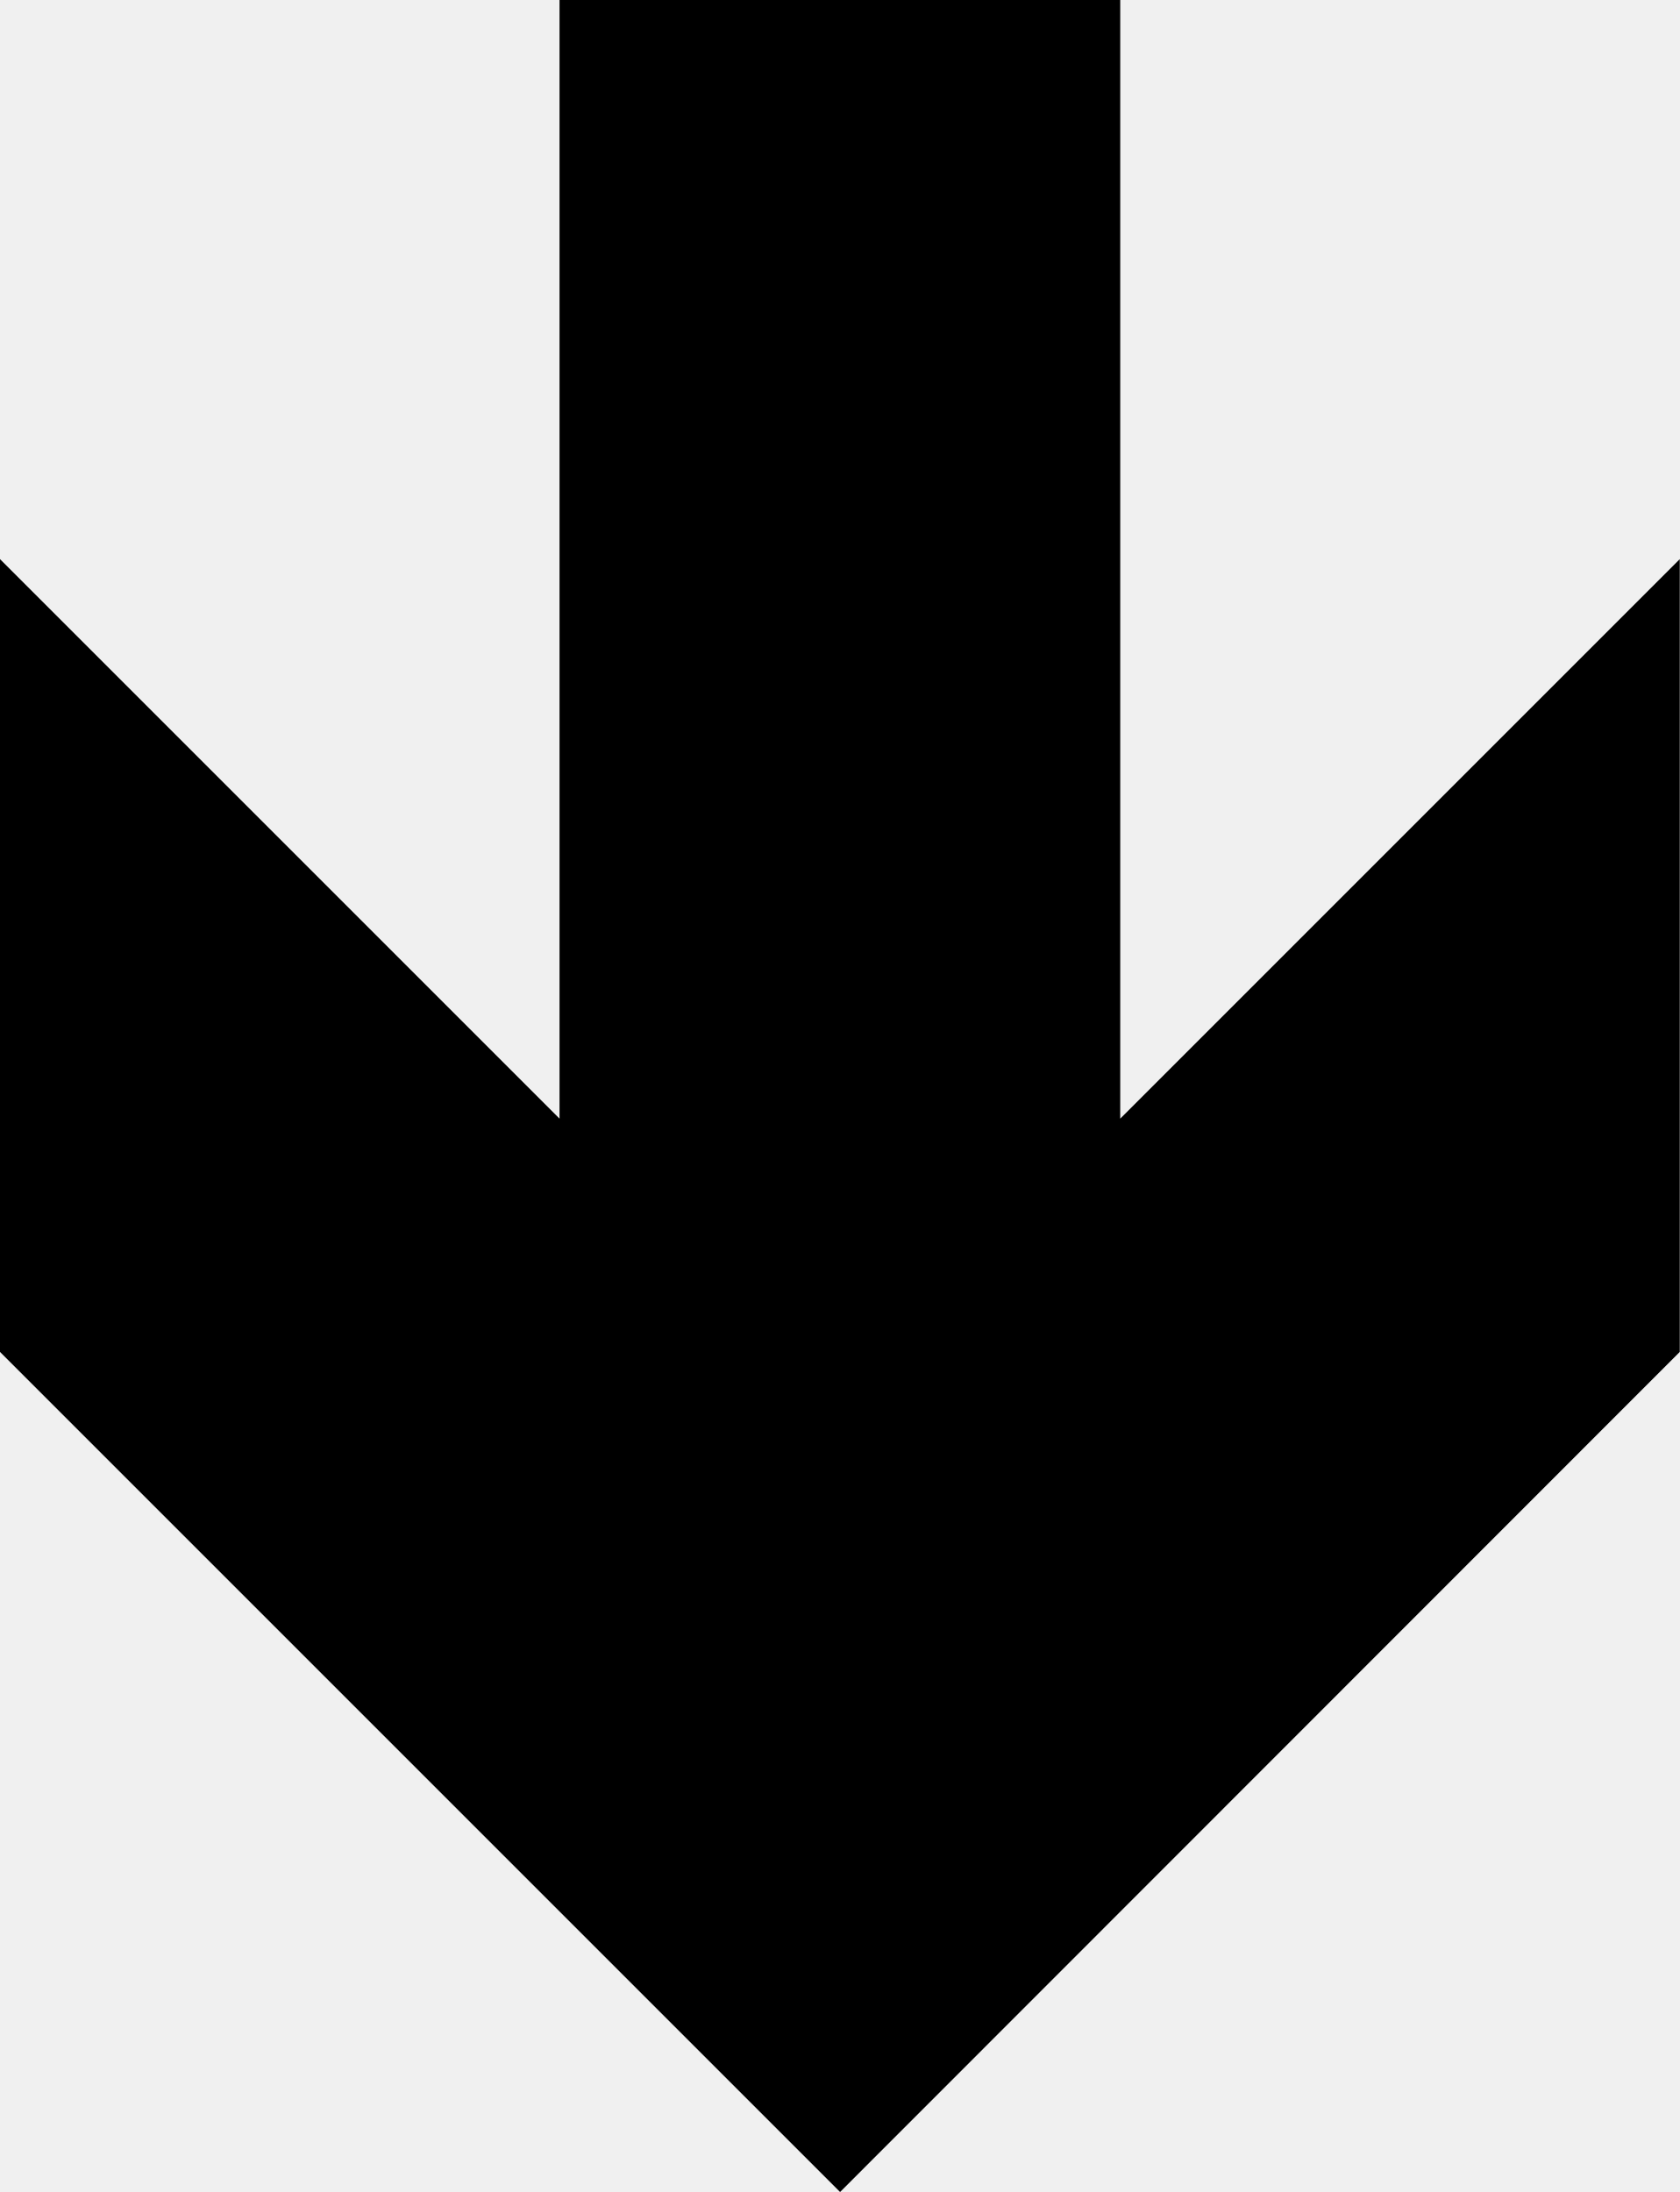
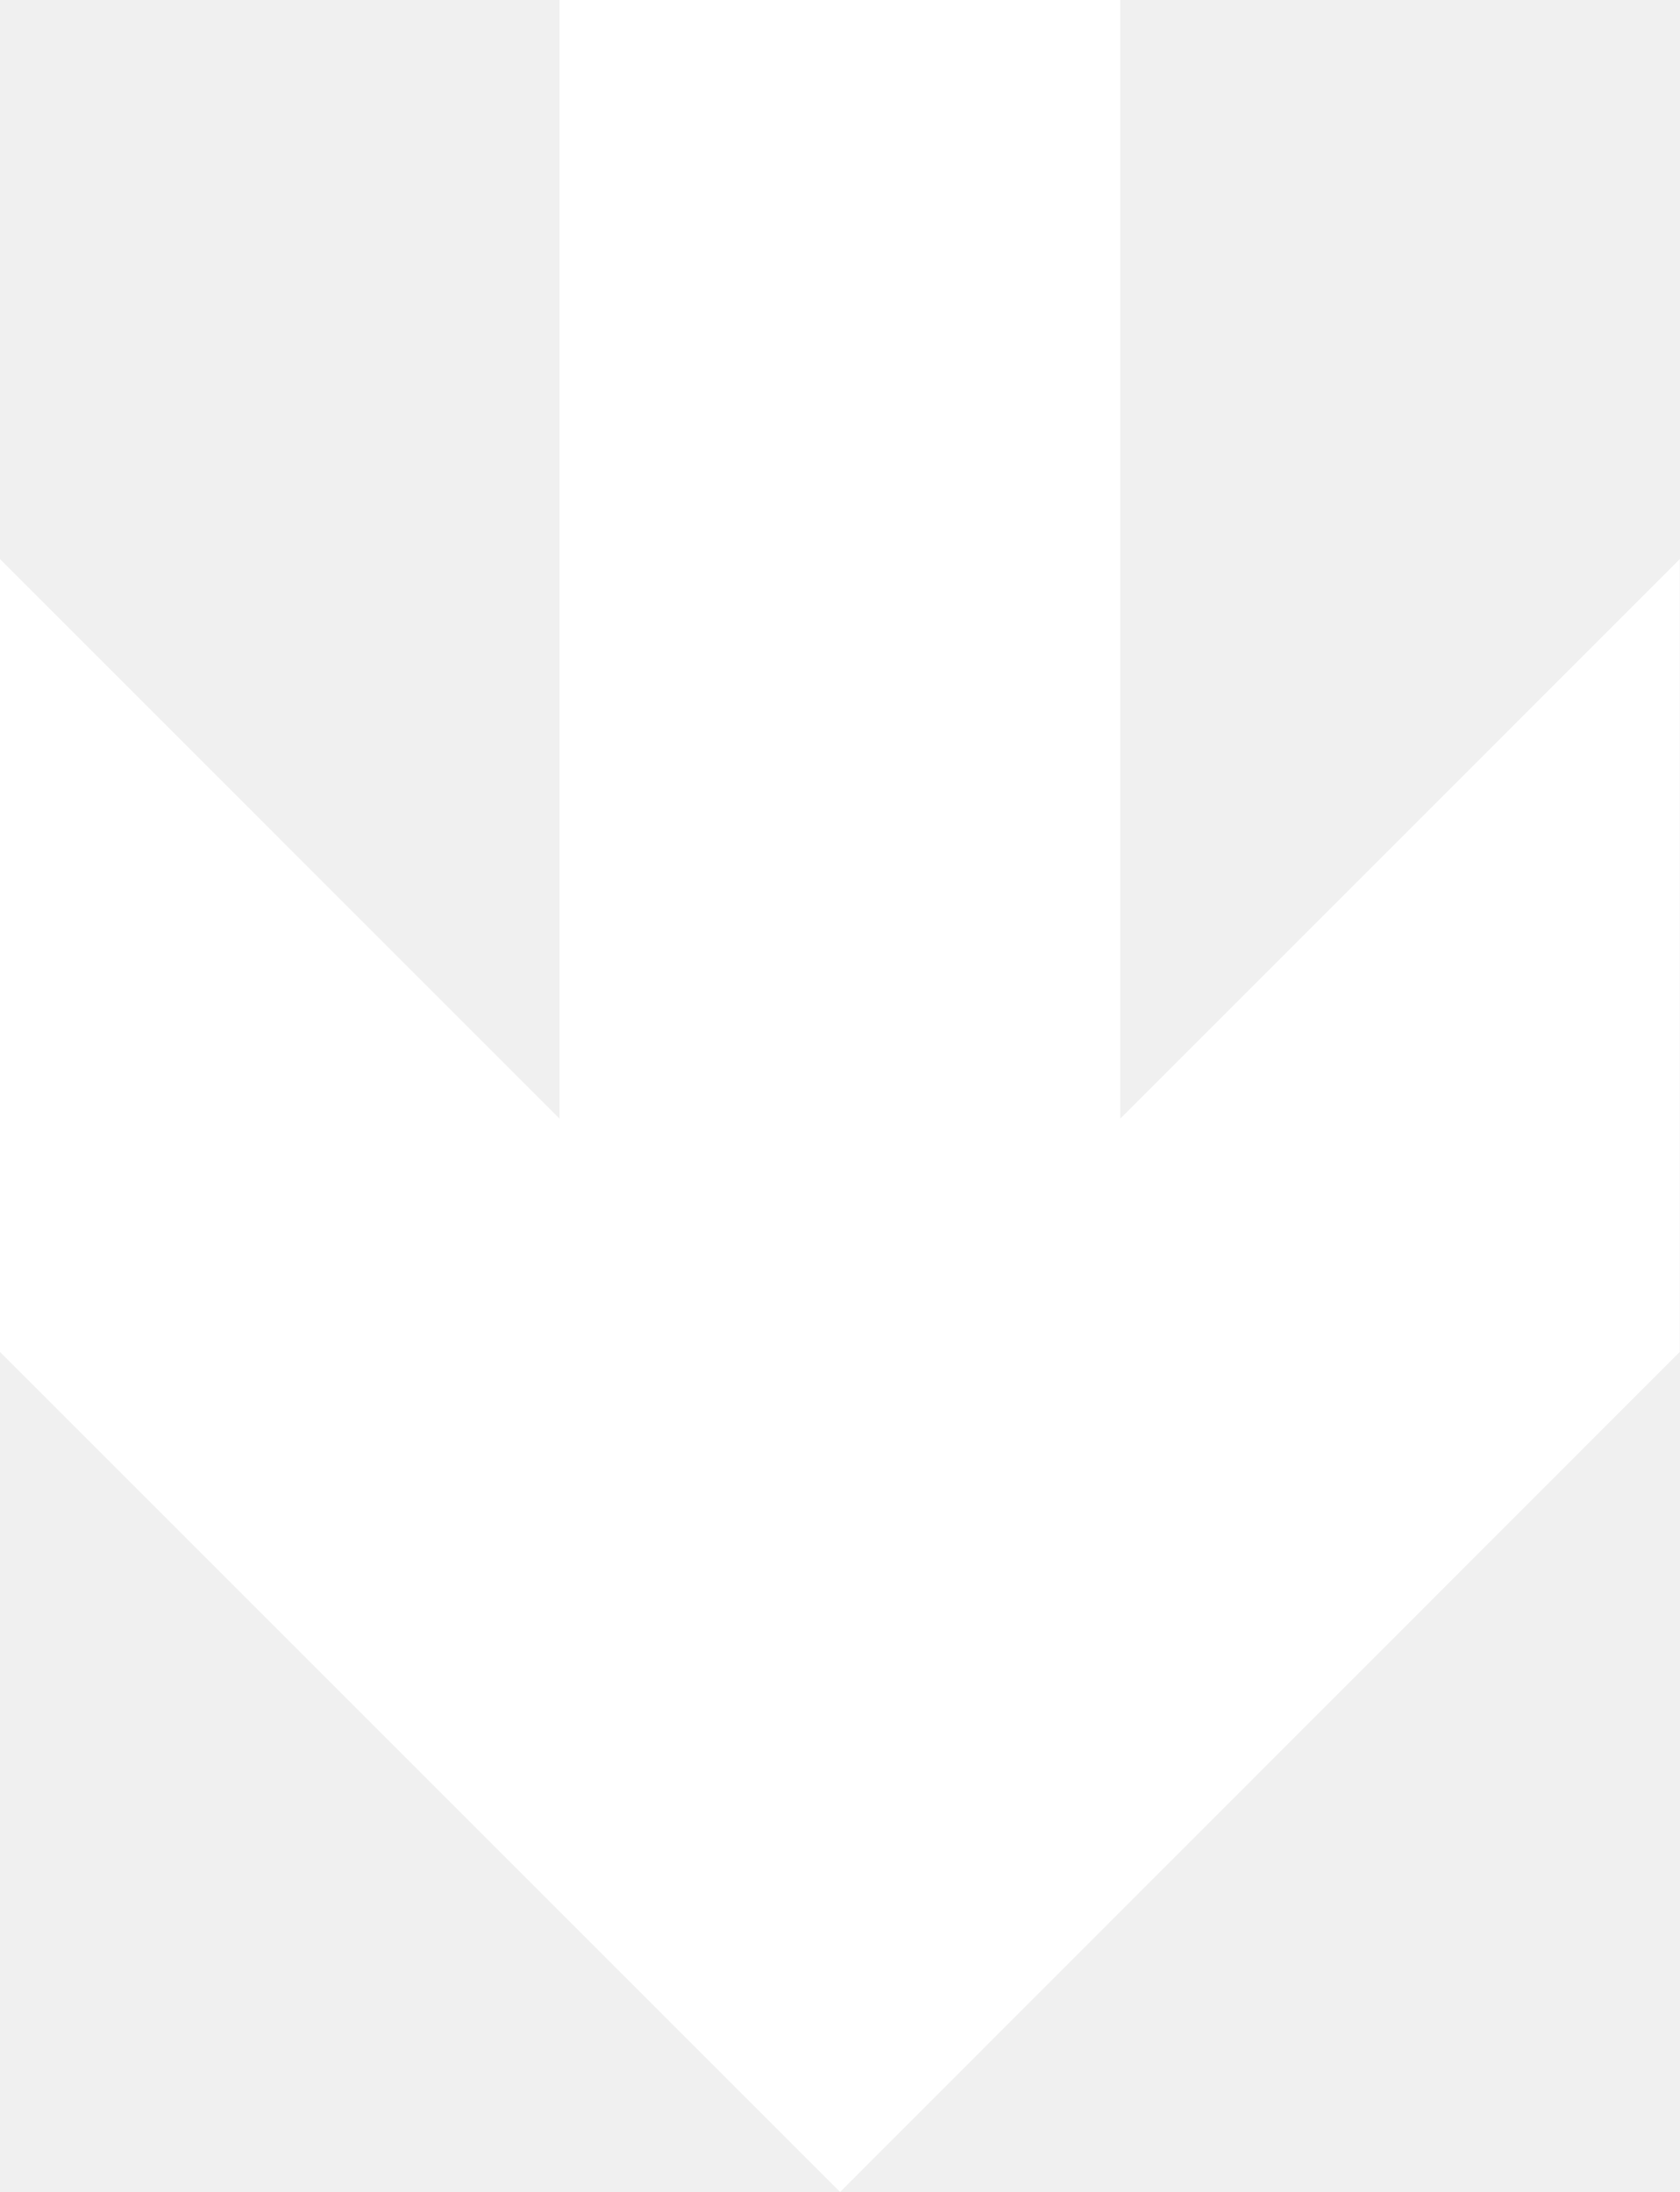
<svg xmlns="http://www.w3.org/2000/svg" version="1.1" id="Layer_1" x="0px" y="0px" width="94.163px" height="122.881px" viewBox="0 0 94.163 122.881" enable-background="new 0 0 94.163 122.881" xml:space="preserve">
  <g>
-     <polygon fill-rule="evenodd" clip-rule="evenodd" points="47.092,122.881 94.163,75.787 94.163,31.344 62.797,62.711 62.797,0 31.366,0 31.366,62.711 0,31.344 0,75.787 47.092,122.881" />
+     <polygon fill="#FFFFFF" fill-rule="evenodd" clip-rule="evenodd" points="47.092,122.881 94.163,75.787 94.163,31.344 62.797,62.711 62.797,0 31.366,0 31.366,62.711 0,31.344 0,75.787 47.092,122.881" />
  </g>
</svg>
